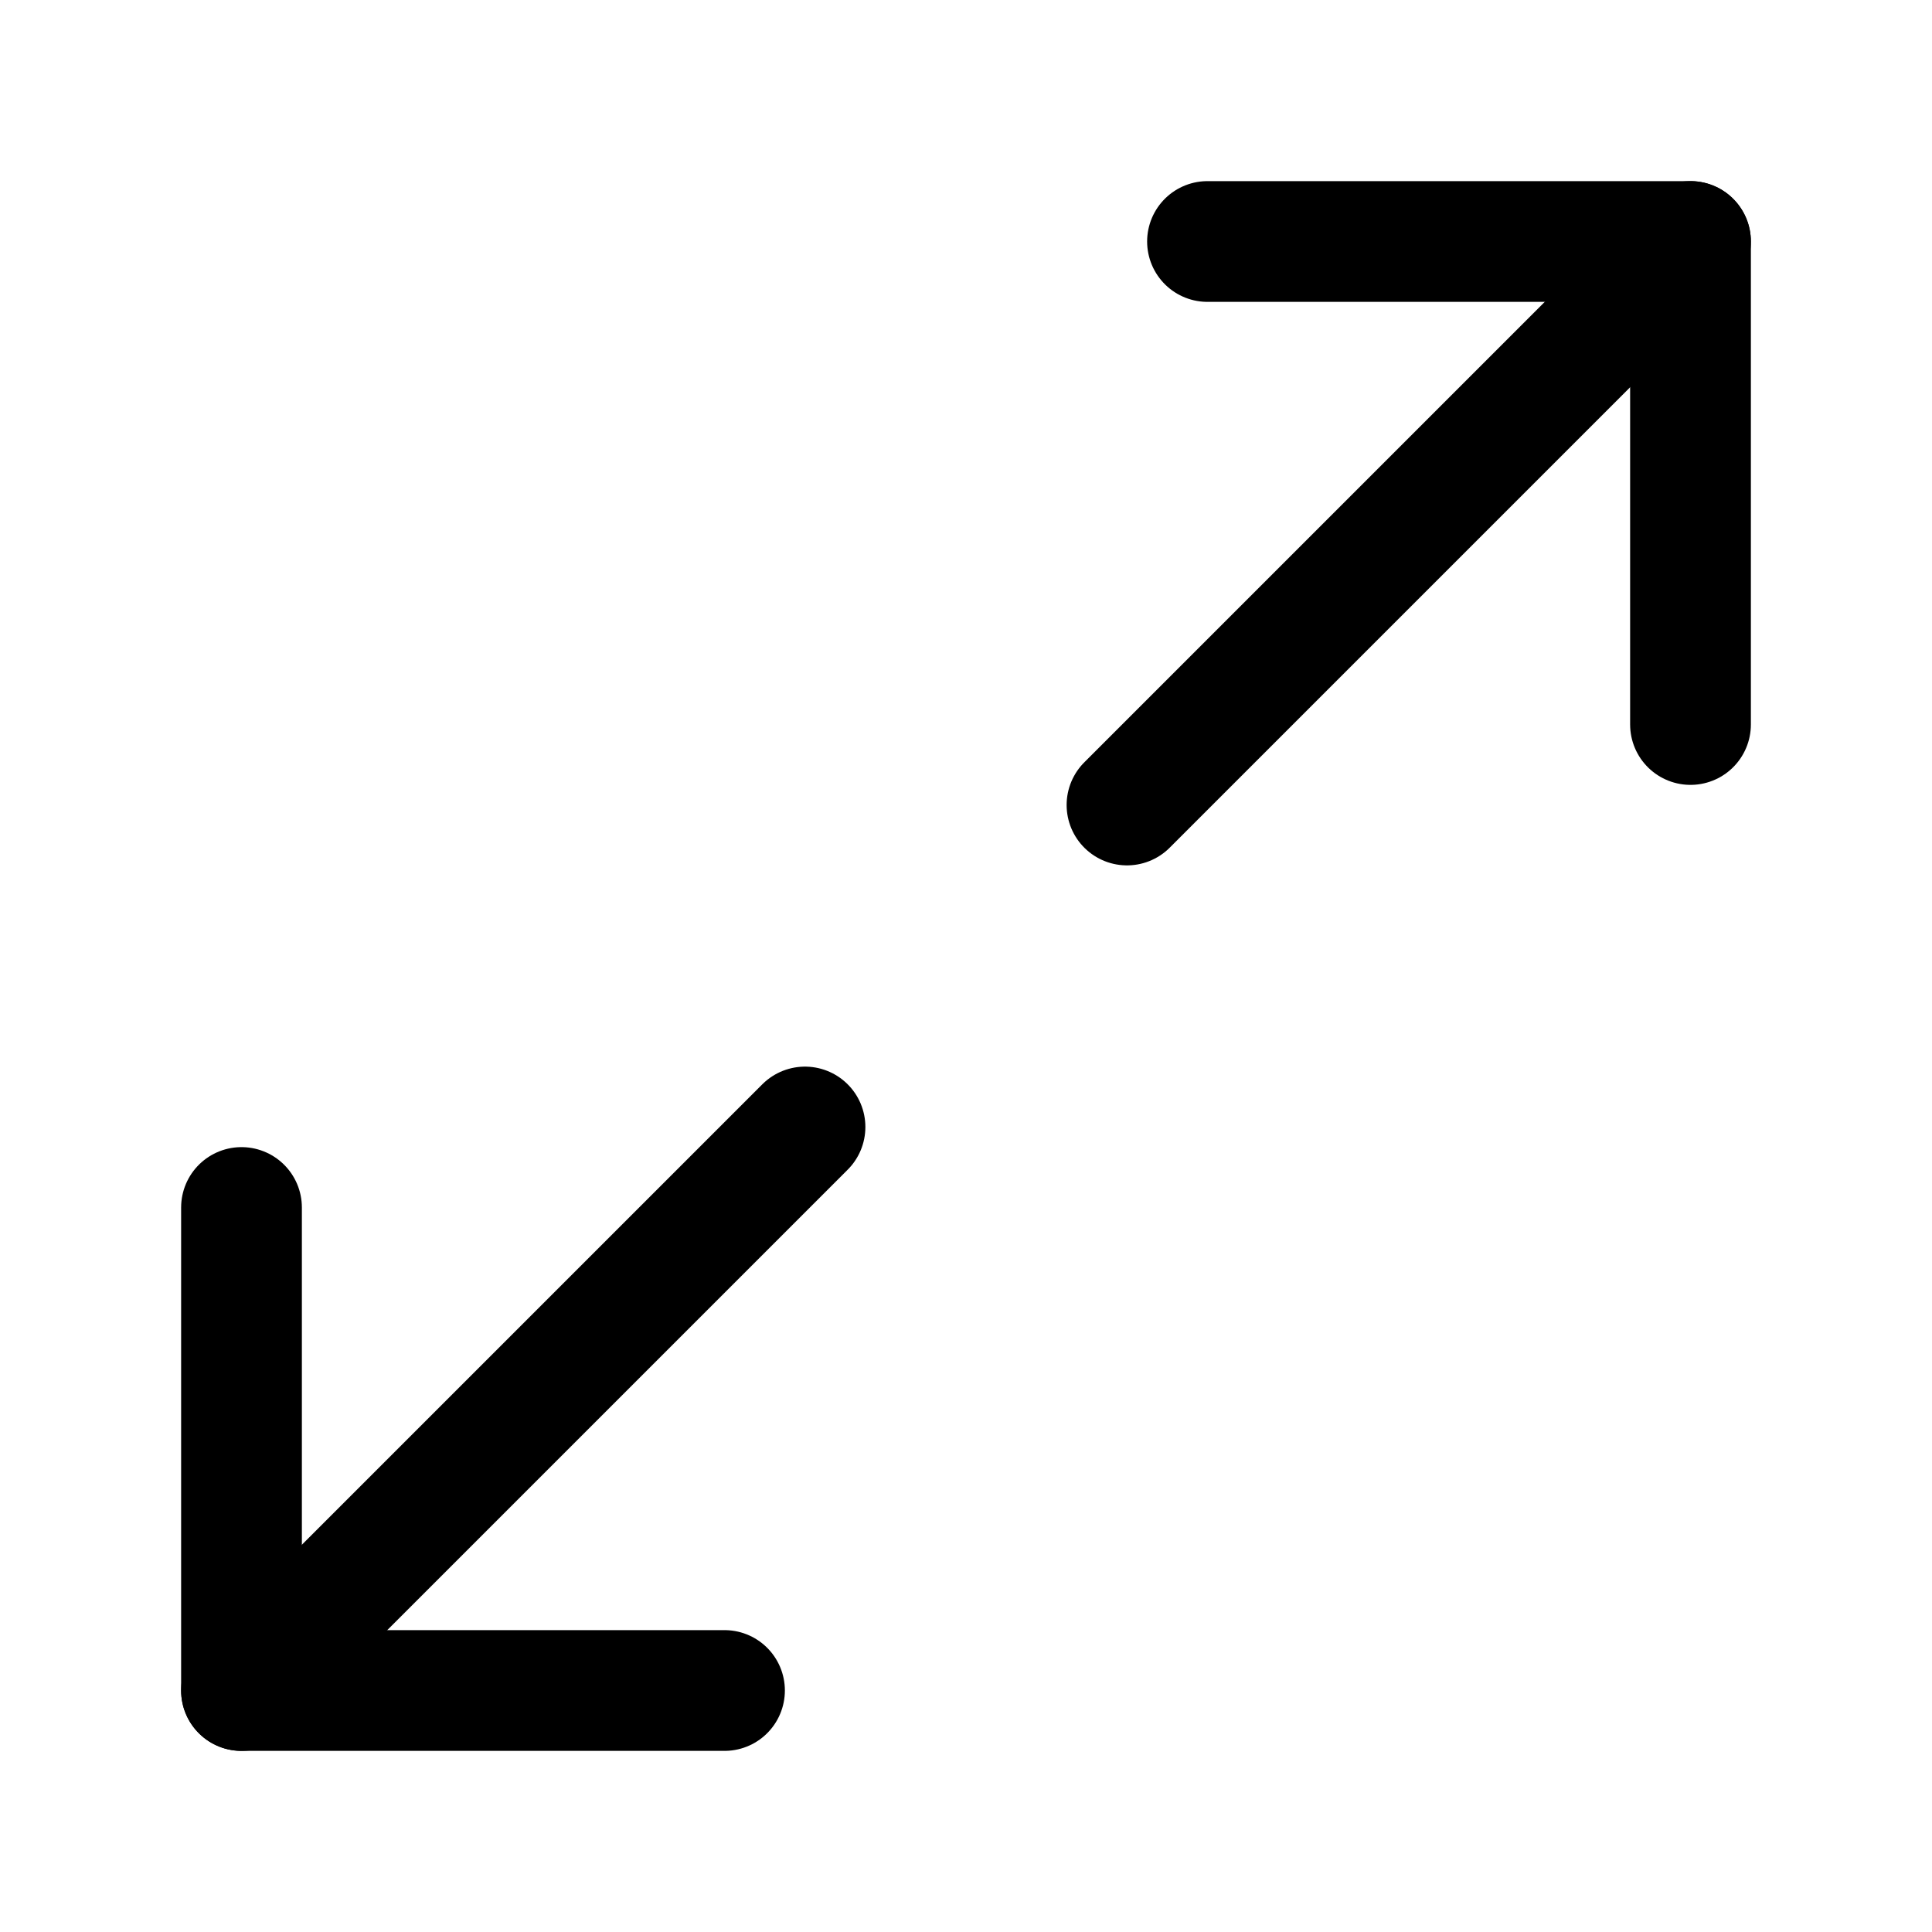
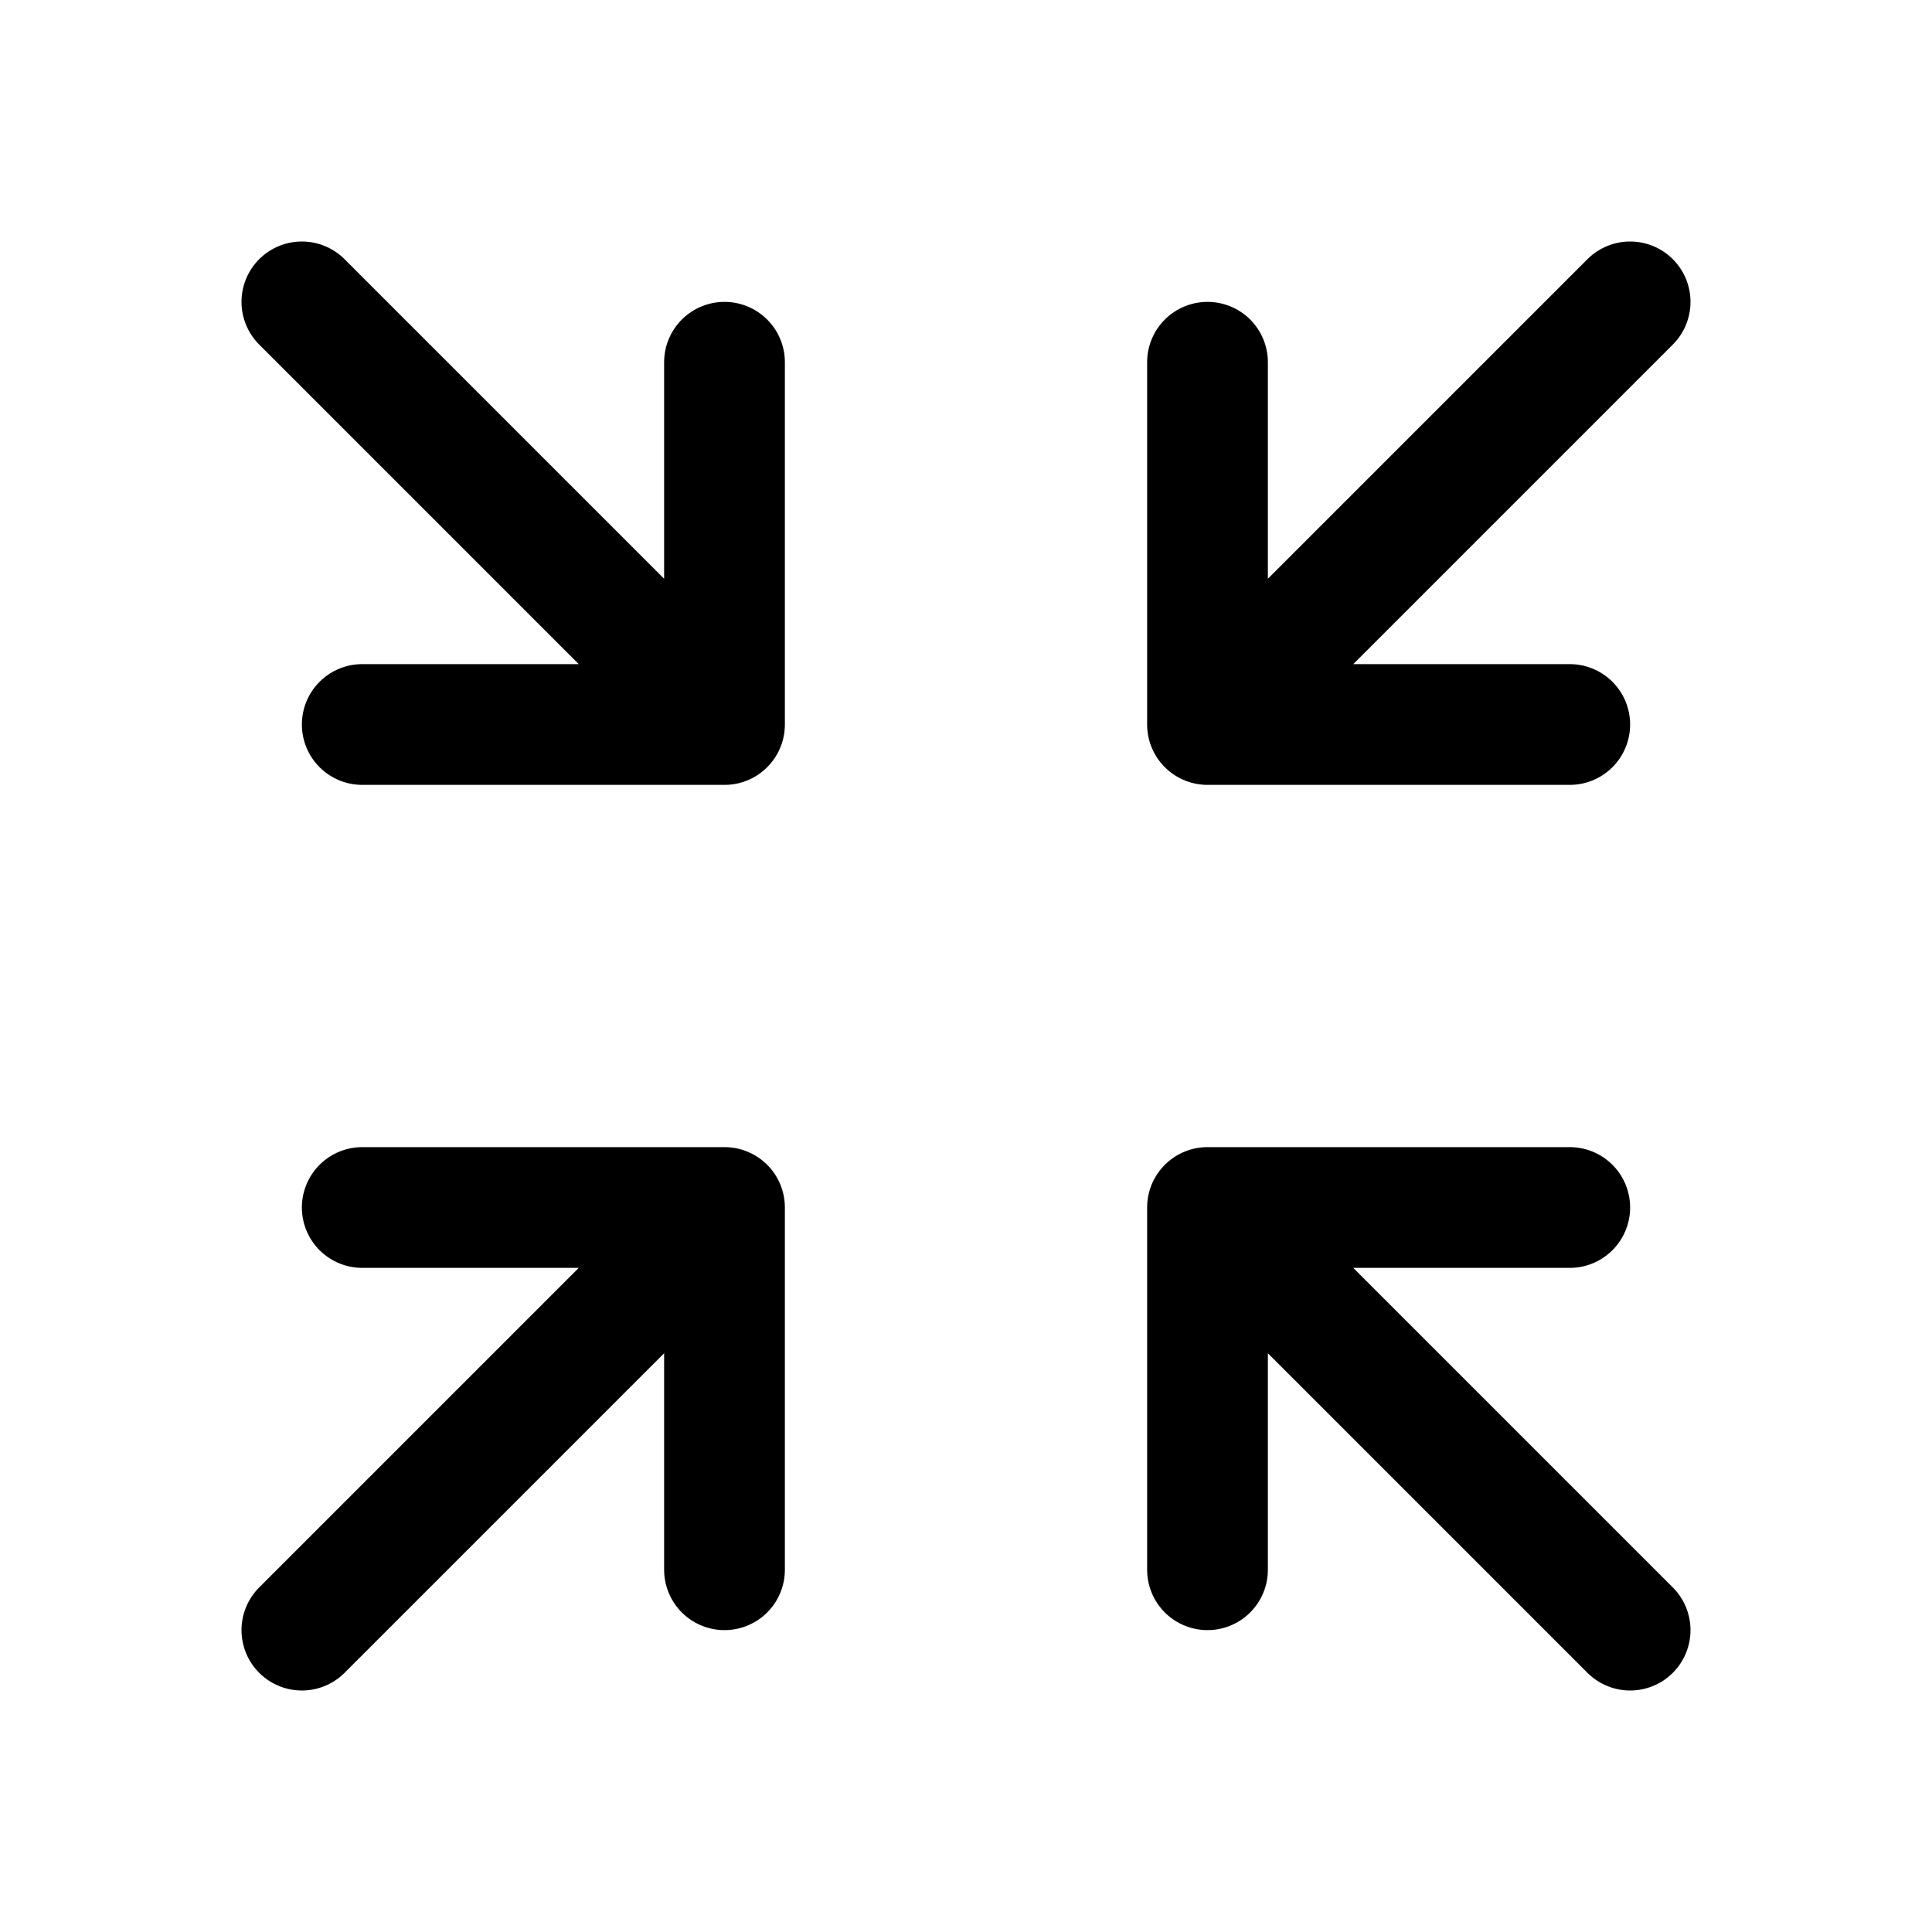
- <svg xmlns="http://www.w3.org/2000/svg" width="24" height="24" viewBox="0 0 24 24" fill="none" stroke="currentColor" stroke-width="1.5" stroke-linecap="round" stroke-linejoin="round" class="feather feather-maximize-2">
-   <polyline points="15 3 21 3 21 9" />
-   <polyline points="9 21 3 21 3 15" />
-   <line x1="21" y1="3" x2="14" y2="10" />
-   <line x1="3" y1="21" x2="10" y2="14" />
+ <svg xmlns="http://www.w3.org/2000/svg" fill="none" viewBox="0 0 24 24" stroke-width="1.5" stroke="currentColor" class="size-6">
+   <path stroke-linecap="round" stroke-linejoin="round" d="M9 9V4.5M9 9H4.5M9 9 3.75 3.75M9 15v4.5M9 15H4.5M9 15l-5.25 5.25M15 9h4.5M15 9V4.5M15 9l5.25-5.25M15 15h4.5M15 15v4.5m0-4.5 5.25 5.25" />
</svg>
